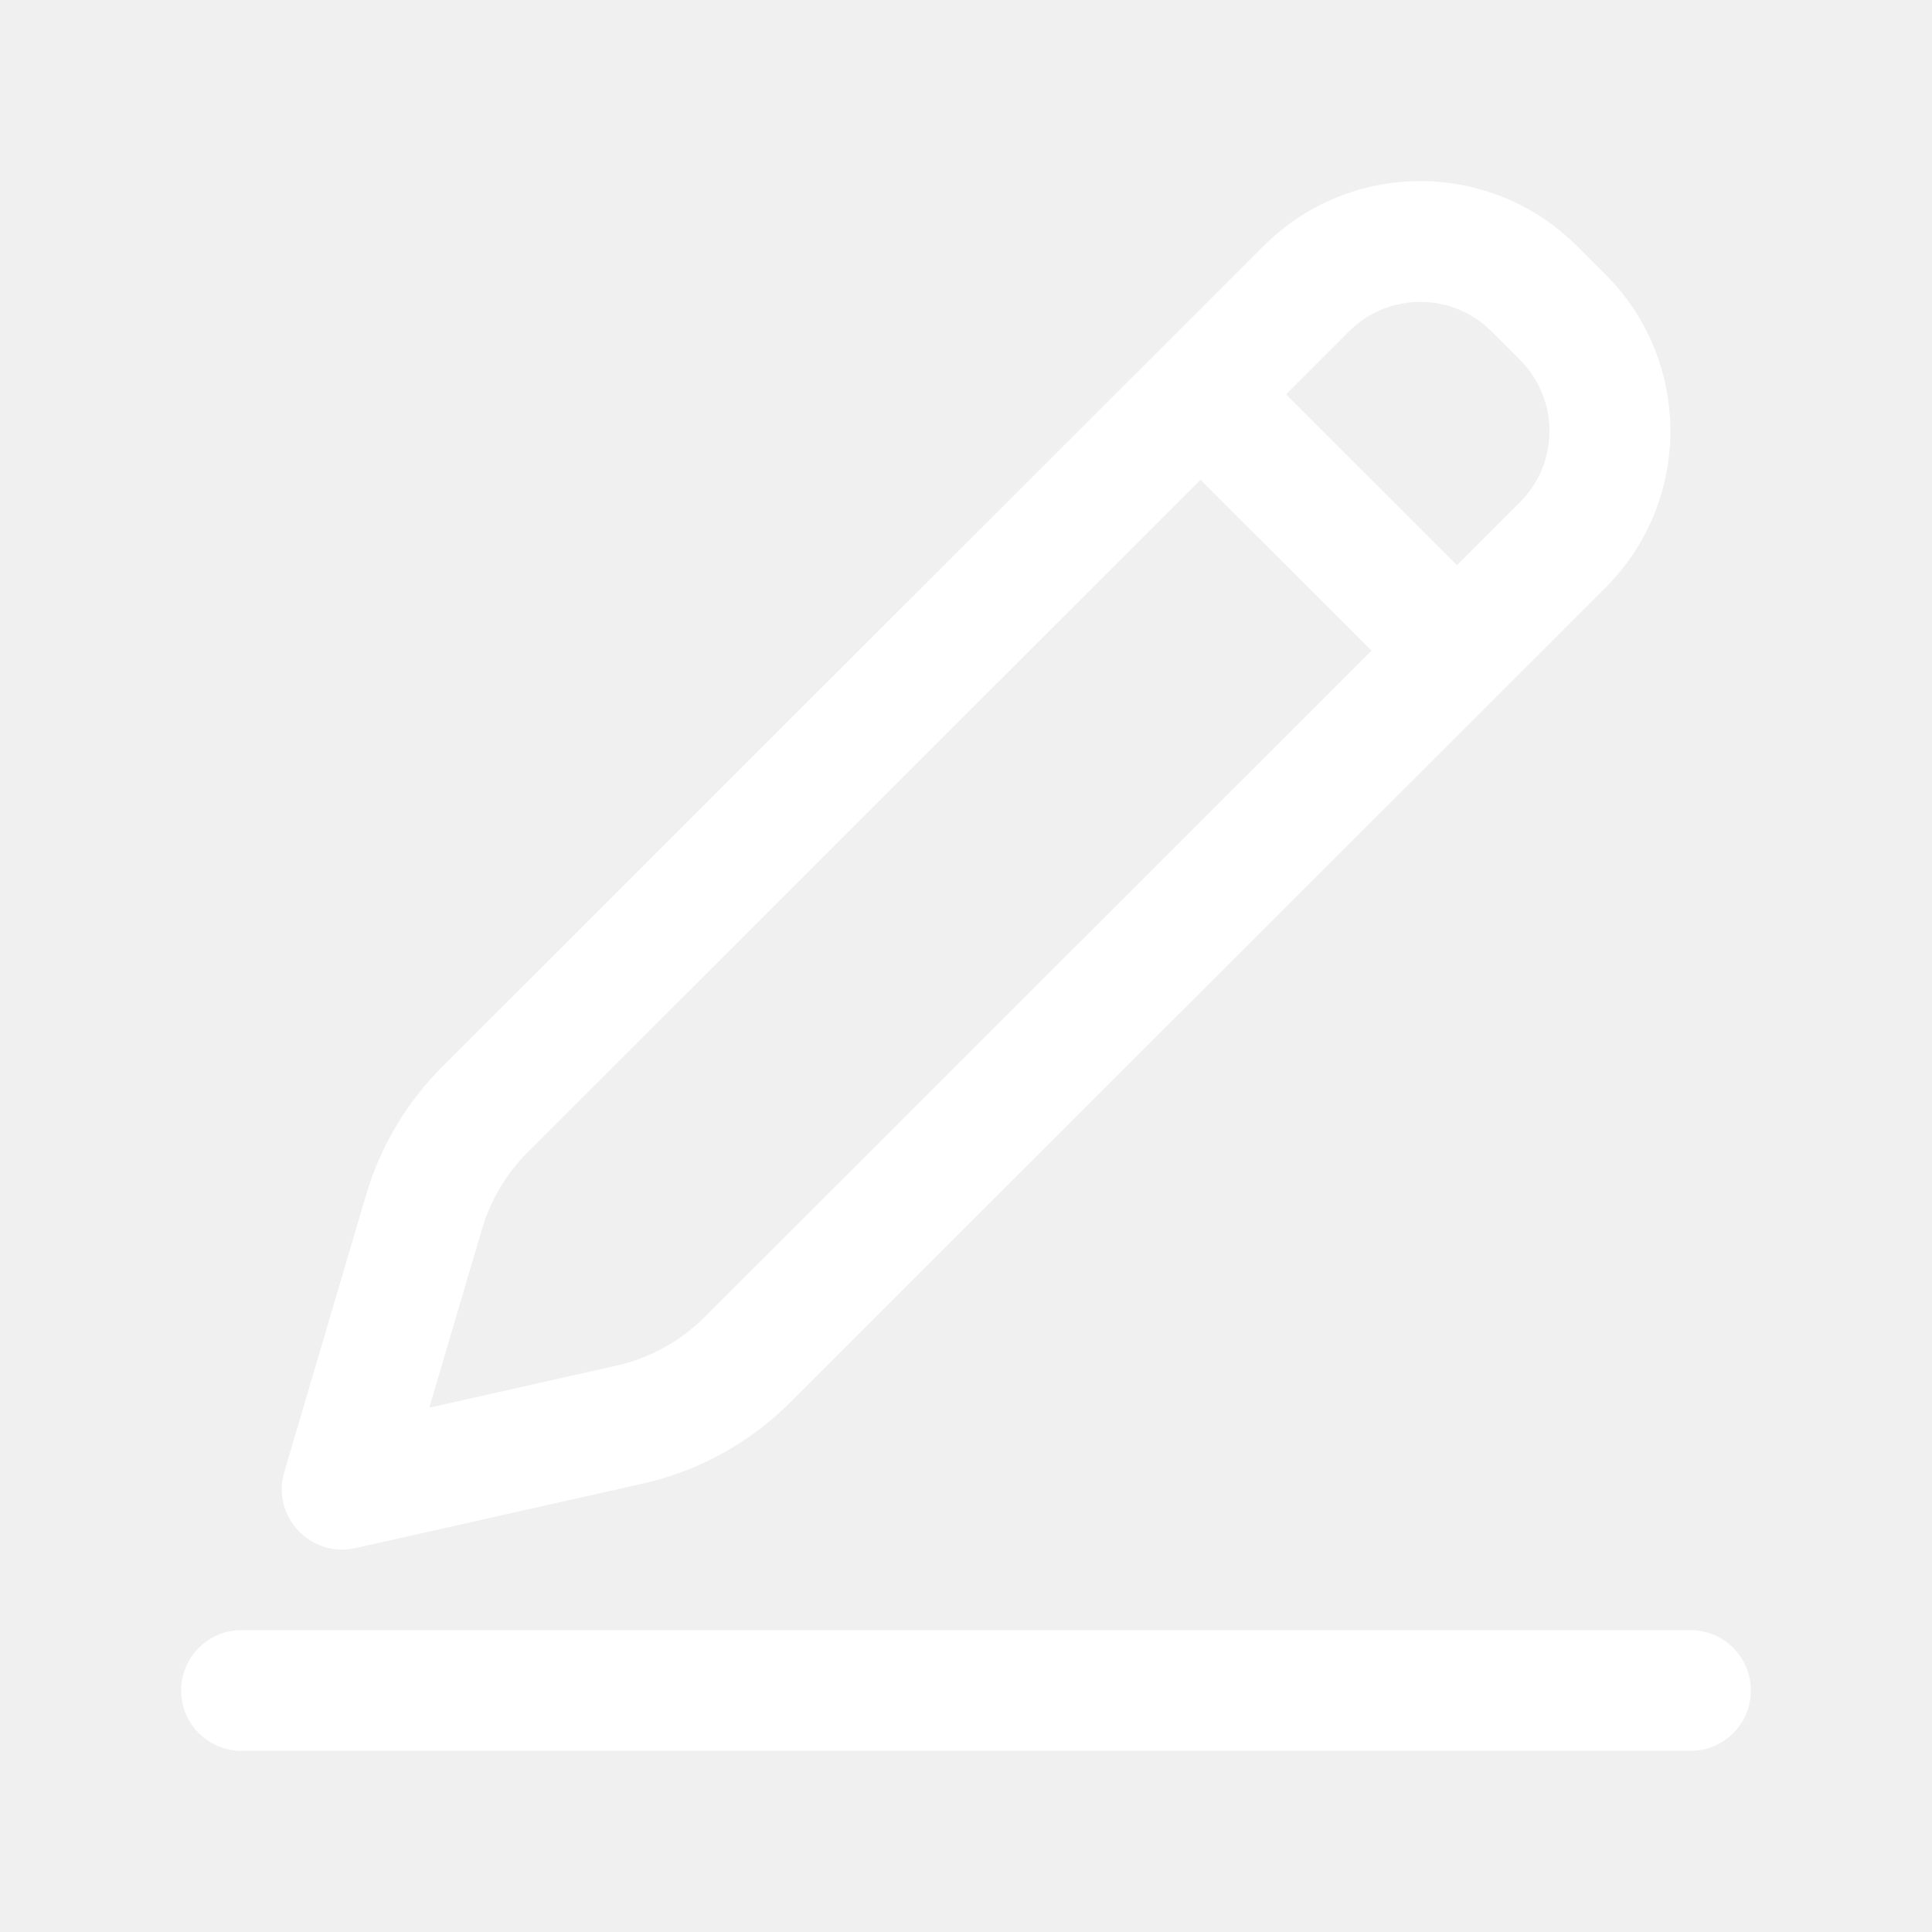
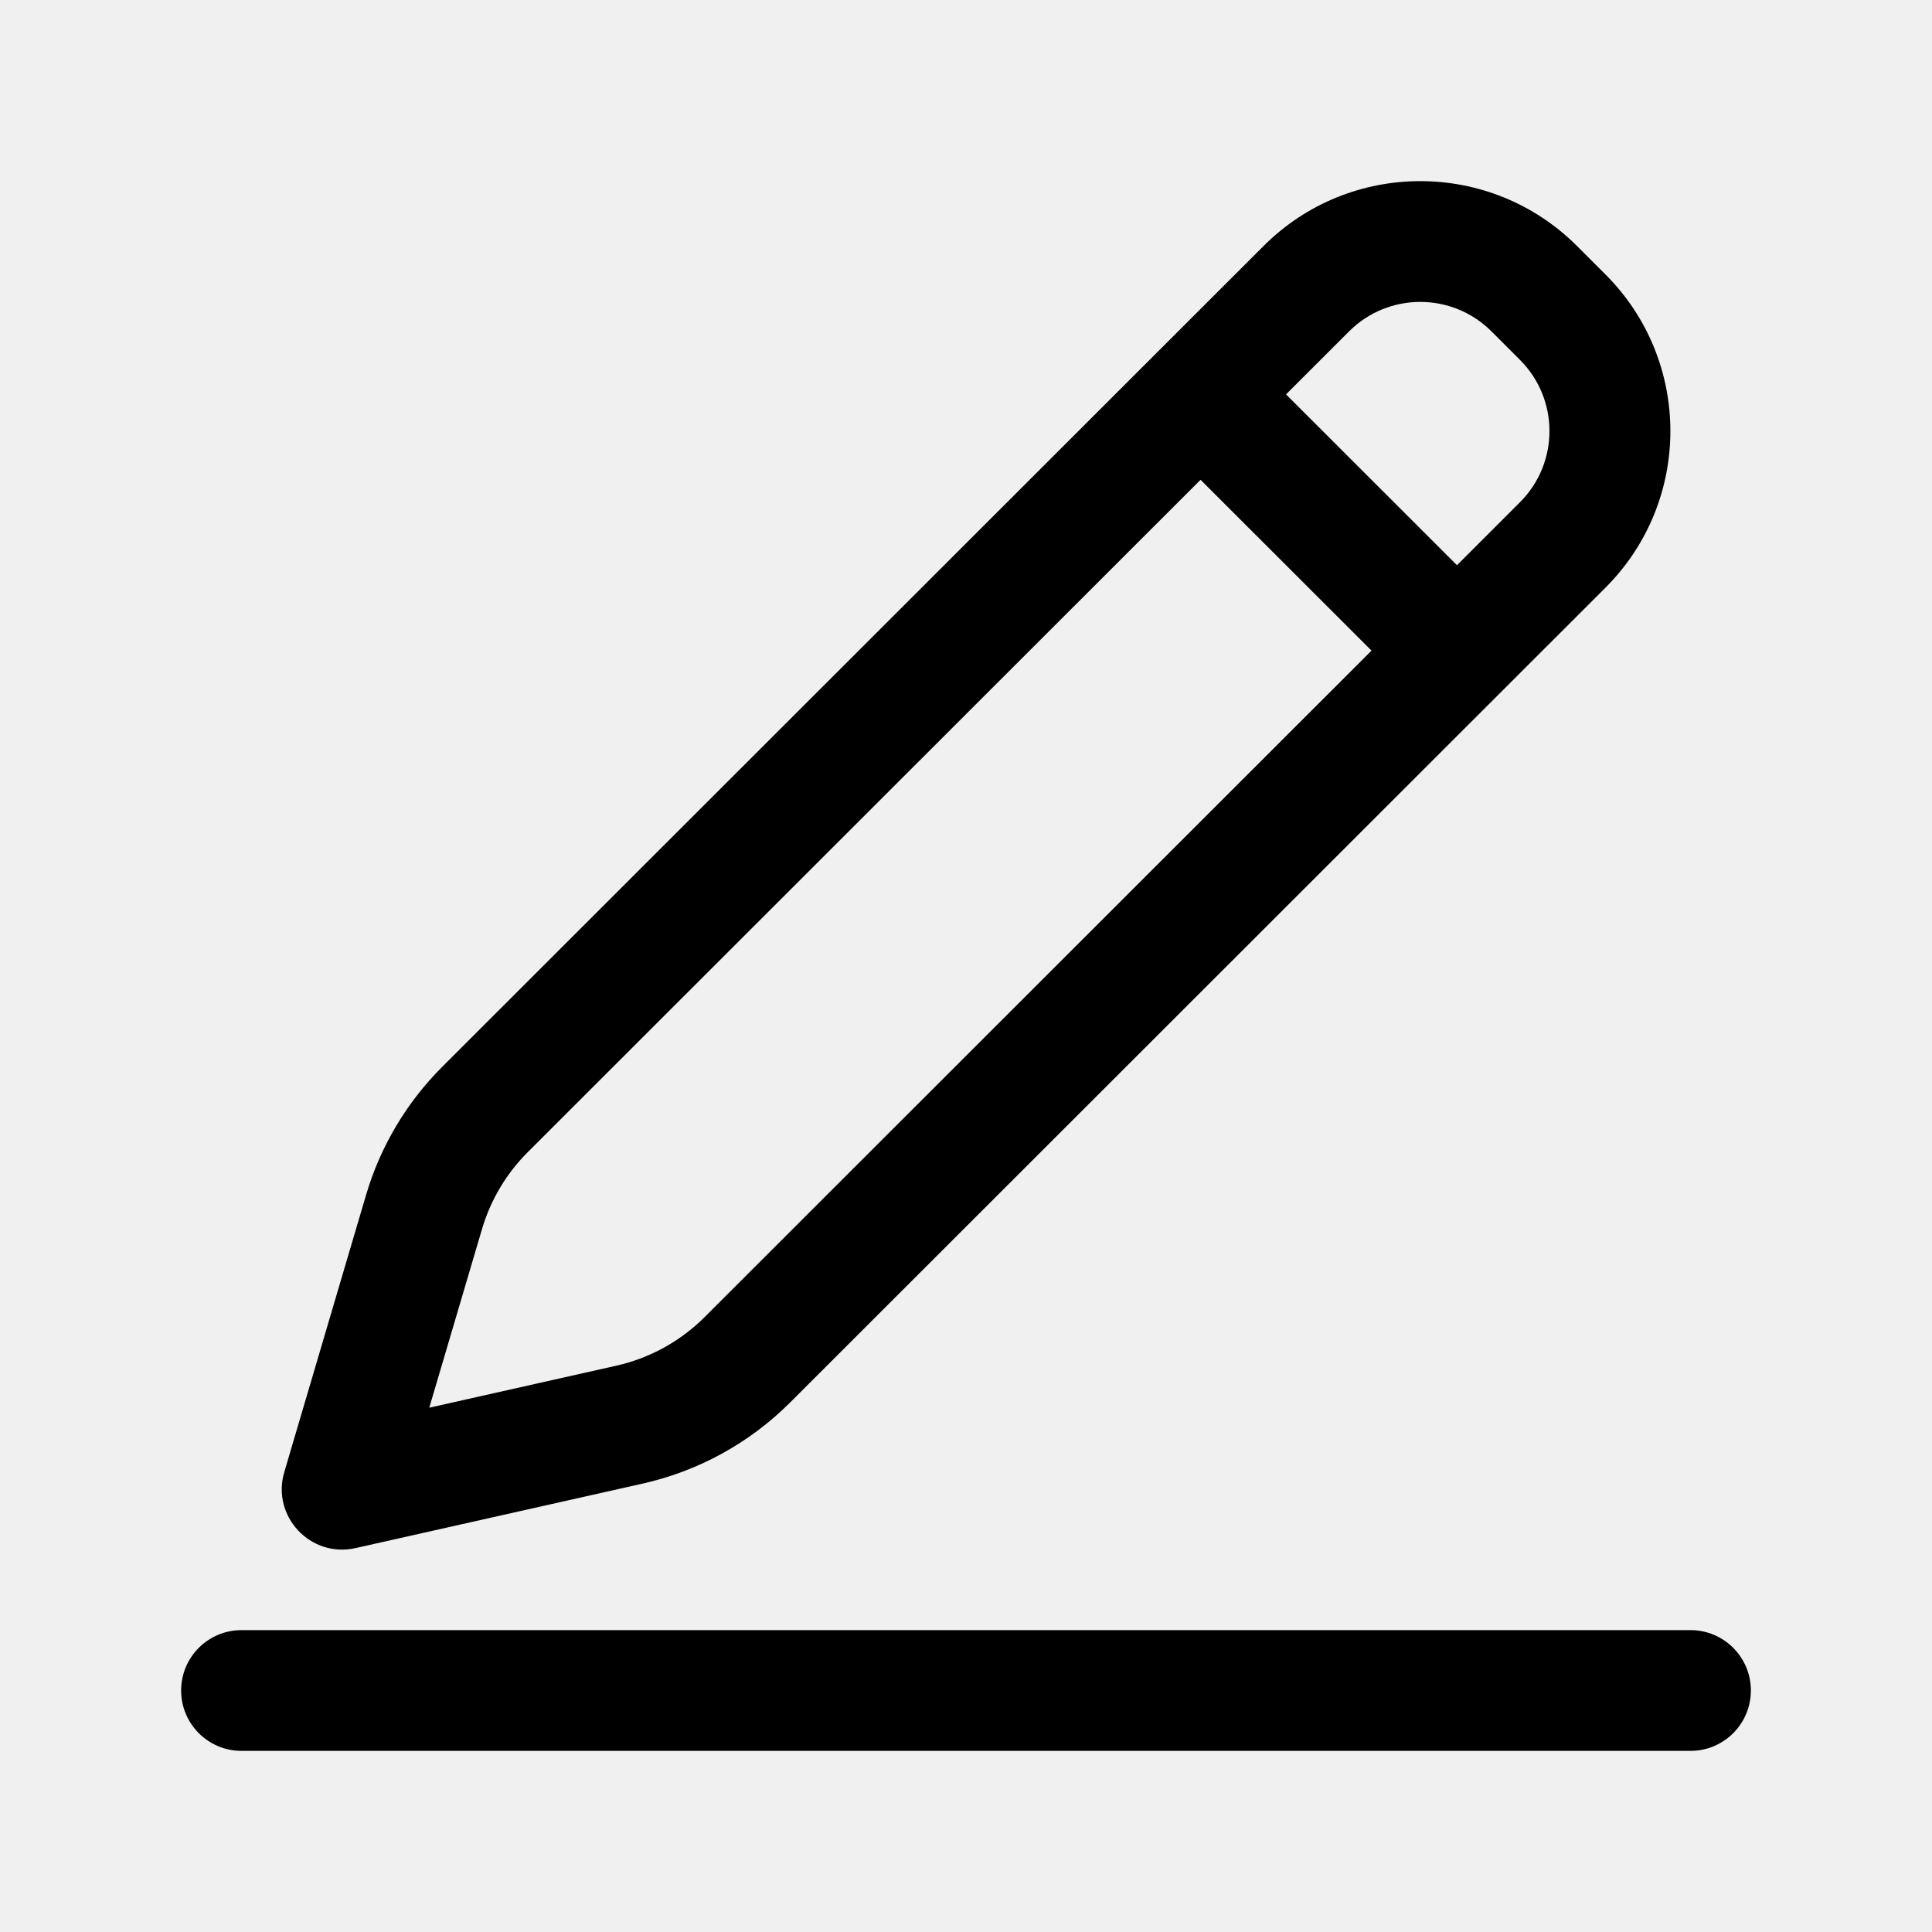
<svg xmlns="http://www.w3.org/2000/svg" t="1698213409434" class="icon" viewBox="0 0 1024 1024" version="1.1" p-id="3075" width="200" height="200">
-   <path d="M896 864a32 32 0 0 1 0 64H128a32 32 0 0 1 0-64z m-60.16-733.621l15.093 15.093c45.867 45.835 45.867 120.16 0 166.005L418.795 743.339a160.192 160.192 0 0 1-78.123 42.987l-152.245 34.197c-23.84 5.365-44.661-16.853-37.749-40.288l43.339-146.88a160.043 160.043 0 0 1 40.373-67.925l435.328-435.051c45.867-45.835 120.245-45.835 166.112 0zM636.32 254.304L279.68 610.709a96.021 96.021 0 0 0-24.213 40.747l-27.947 94.656 99.093-22.261a96.117 96.117 0 0 0 46.869-25.781L726.933 344.843l-90.603-90.539z m78.699-78.656l-33.397 33.387 90.603 90.539 33.387-33.376a53.333 53.333 0 0 0 0-75.456l-15.093-15.093a53.408 53.408 0 0 0-75.499 0z" fill="#ffffff" p-id="3076" />
+   <path d="M896 864a32 32 0 0 1 0 64H128a32 32 0 0 1 0-64z m-60.16-733.621l15.093 15.093c45.867 45.835 45.867 120.16 0 166.005L418.795 743.339a160.192 160.192 0 0 1-78.123 42.987l-152.245 34.197c-23.84 5.365-44.661-16.853-37.749-40.288l43.339-146.88a160.043 160.043 0 0 1 40.373-67.925l435.328-435.051c45.867-45.835 120.245-45.835 166.112 0zM636.32 254.304L279.68 610.709a96.021 96.021 0 0 0-24.213 40.747l-27.947 94.656 99.093-22.261a96.117 96.117 0 0 0 46.869-25.781L726.933 344.843l-90.603-90.539z m78.699-78.656l-33.397 33.387 90.603 90.539 33.387-33.376a53.333 53.333 0 0 0 0-75.456l-15.093-15.093a53.408 53.408 0 0 0-75.499 0z" p-id="3076" />
</svg>
